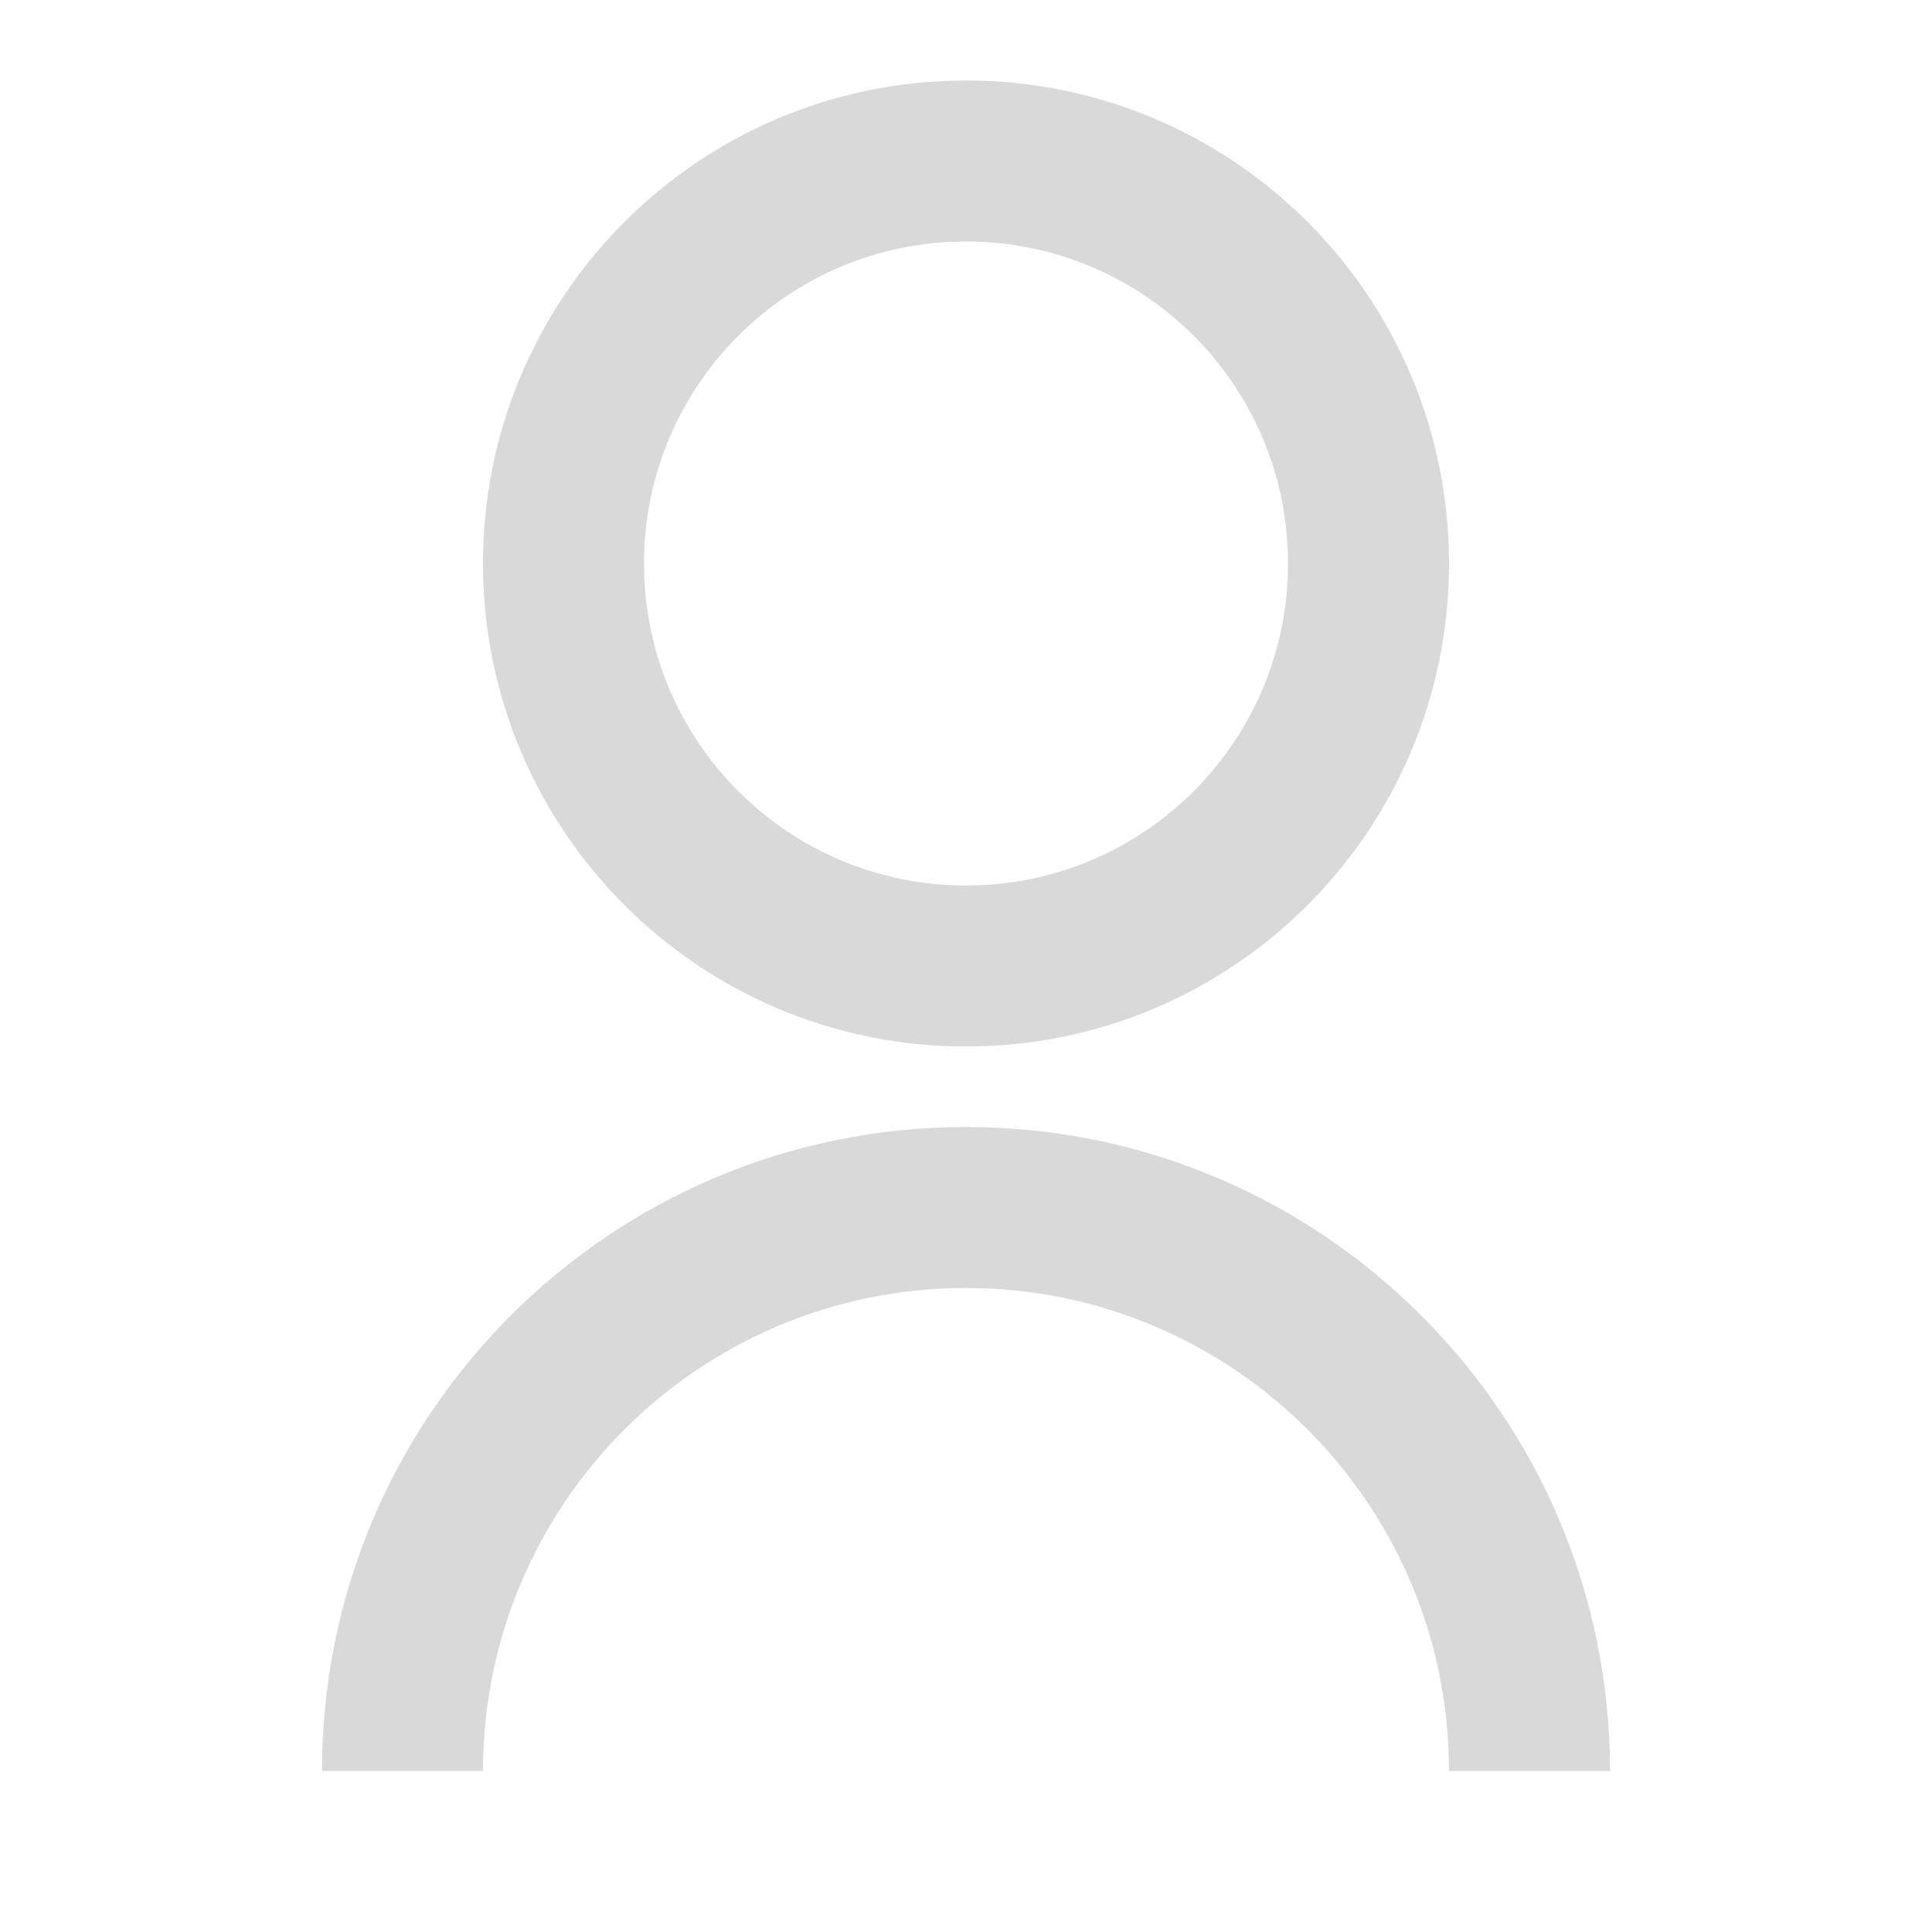
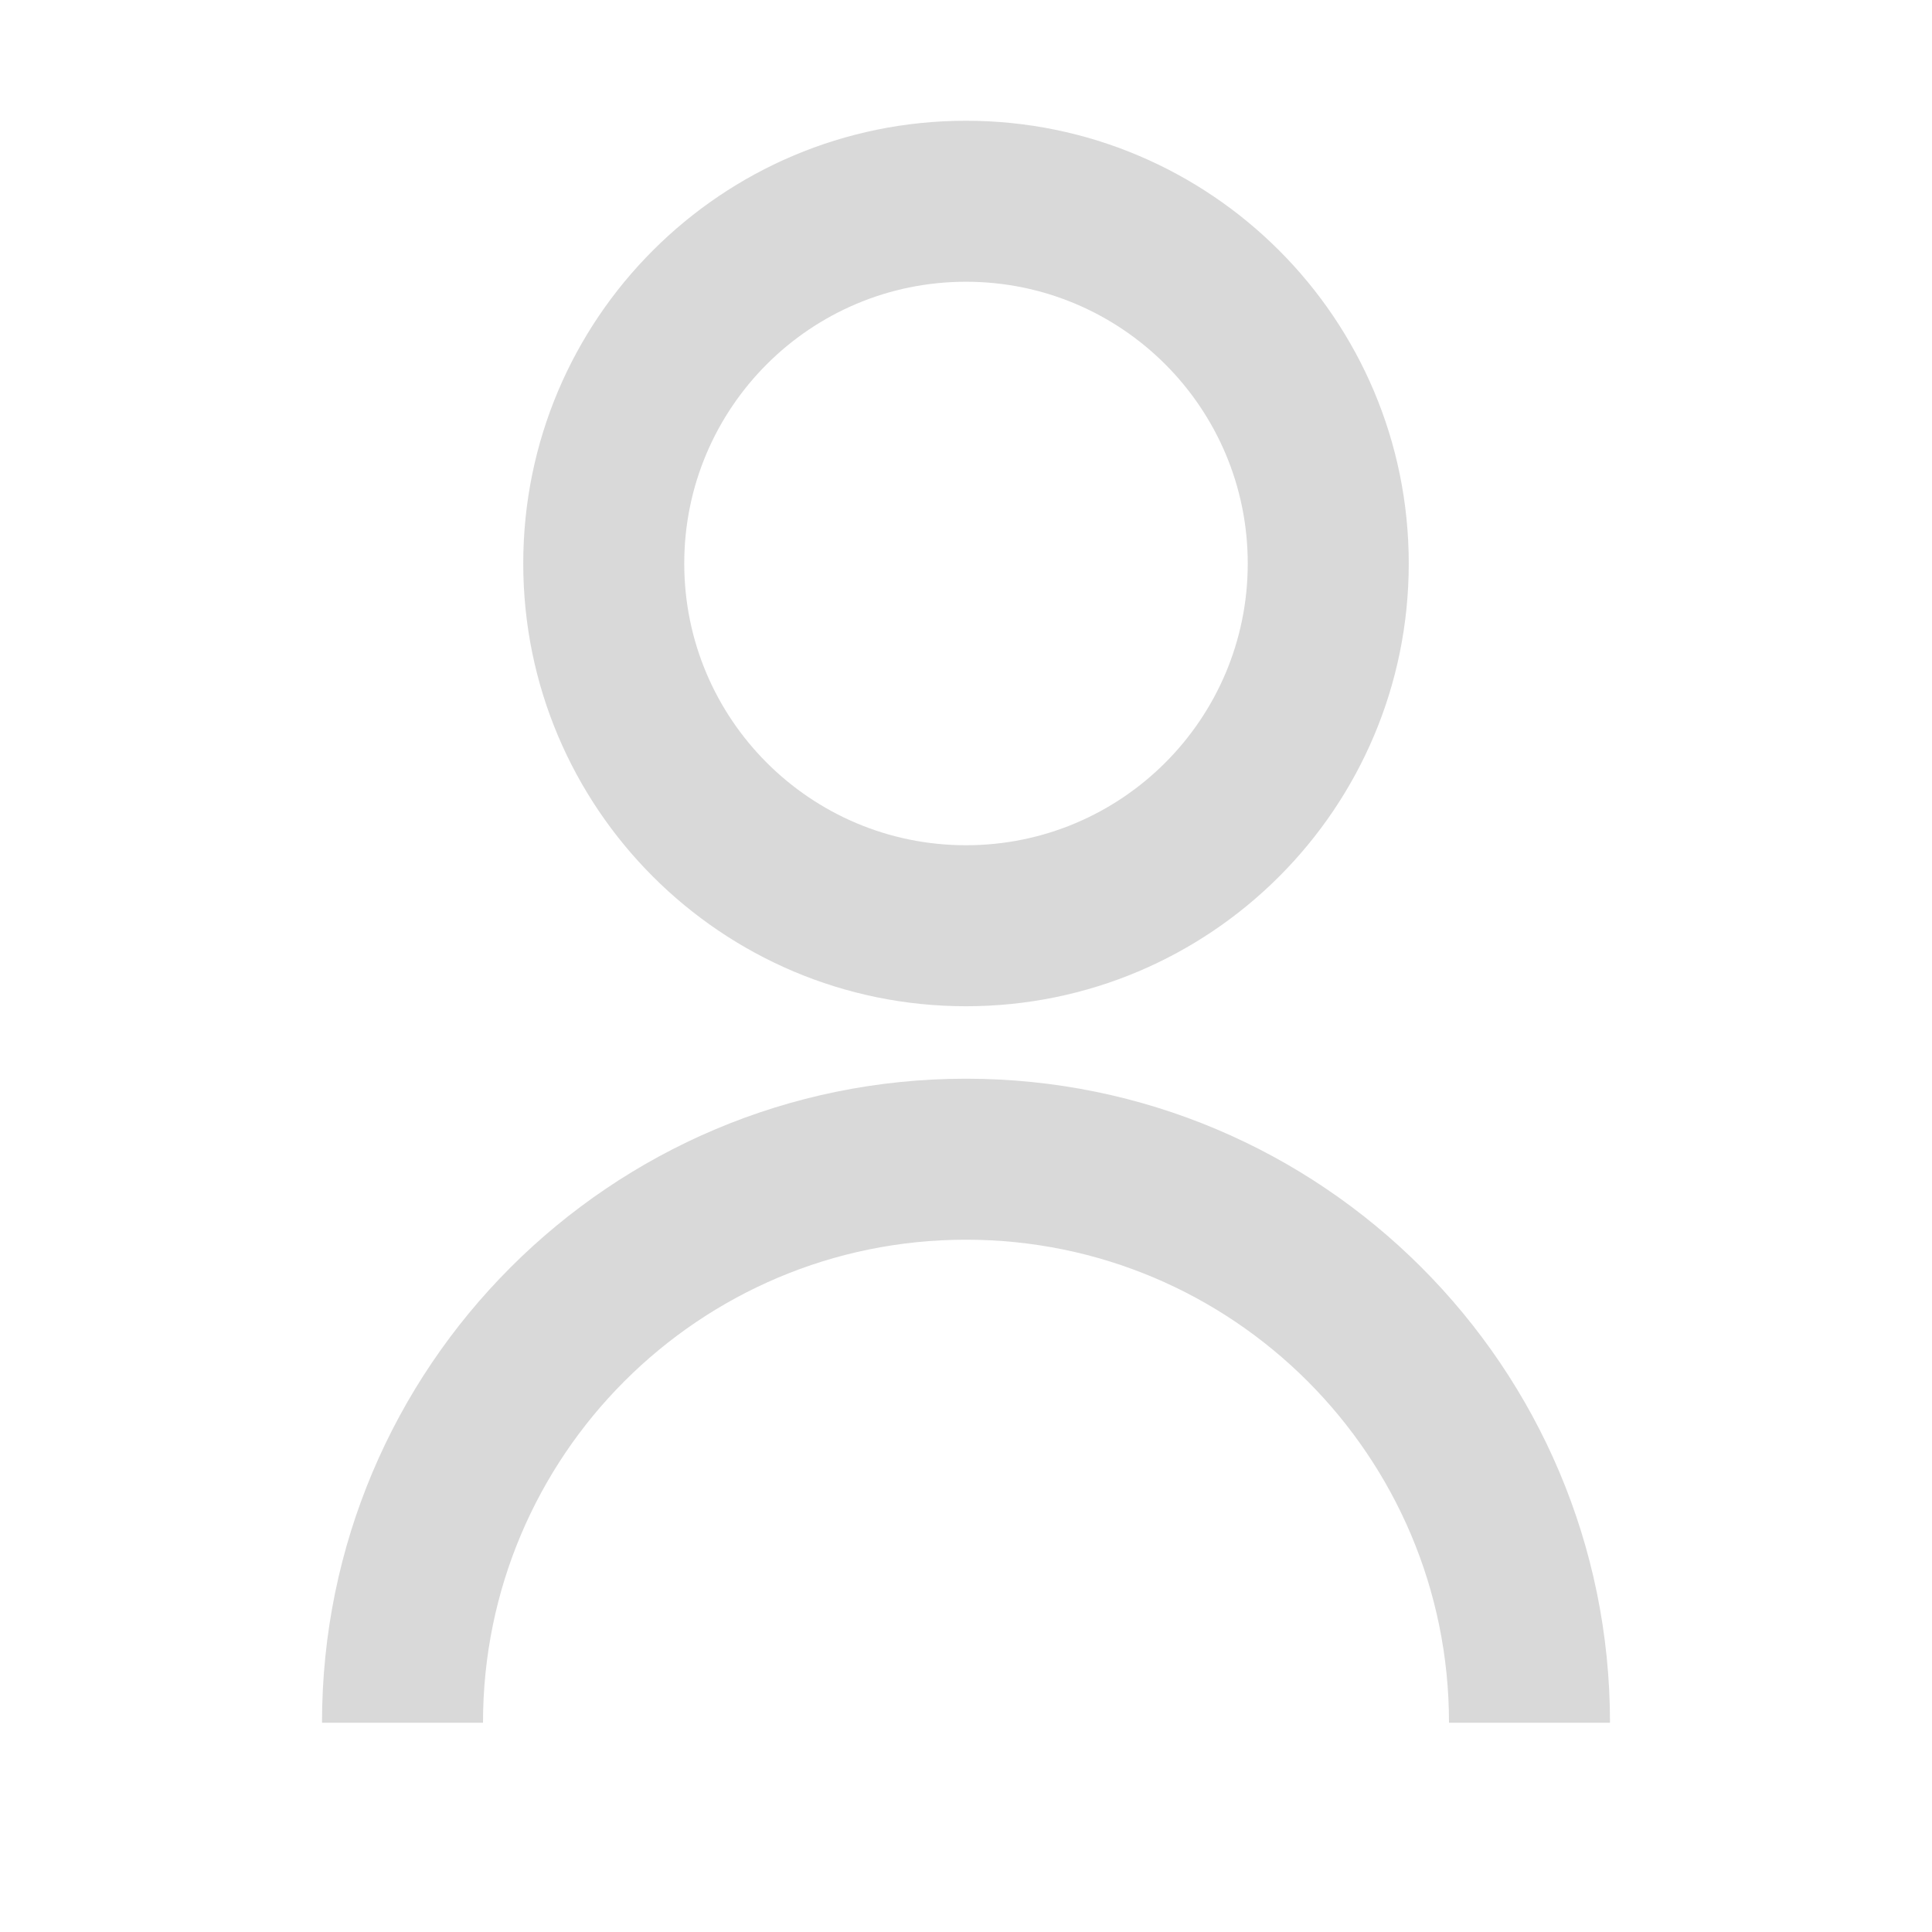
<svg xmlns="http://www.w3.org/2000/svg" fill="#D9D9D9" width="800px" height="800px" viewBox="0 0 24 24">
  <g>
    <path fill="none" d="M0 0h24v24H0z" />
-     <path fill="#D9D9D9" d="M4 22a8 8 0 1 1 16 0h-2a6 6 0 1 0-12 0H4zm8-9c-3.315 0-6-2.685-6-6s2.685-6 6-6 6 2.685 6 6-2.685 6-6 6zm0-2c2.21 0 4-1.79 4-4s-1.79-4-4-4-4 1.79-4 4 1.79 4 4 4z" />
+     <path fill="#D9D9D9" d="M4 21.4a8 8 0 1 1 16 0h-2a6 6 0 1 0-12 0H4zm8-8.9c-3.038 0-5.5-2.462-5.5-5.5S8.962 1.5 12 1.5 17.5 3.962 17.5 7 15.038 12.5 12 12.5zm0-2c1.933 0 3.5-1.567 3.5-3.5S13.933 3.5 12 3.5 8.5 5.067 8.5 7 10.067 10.5 12 10.5z" />
  </g>
</svg>
